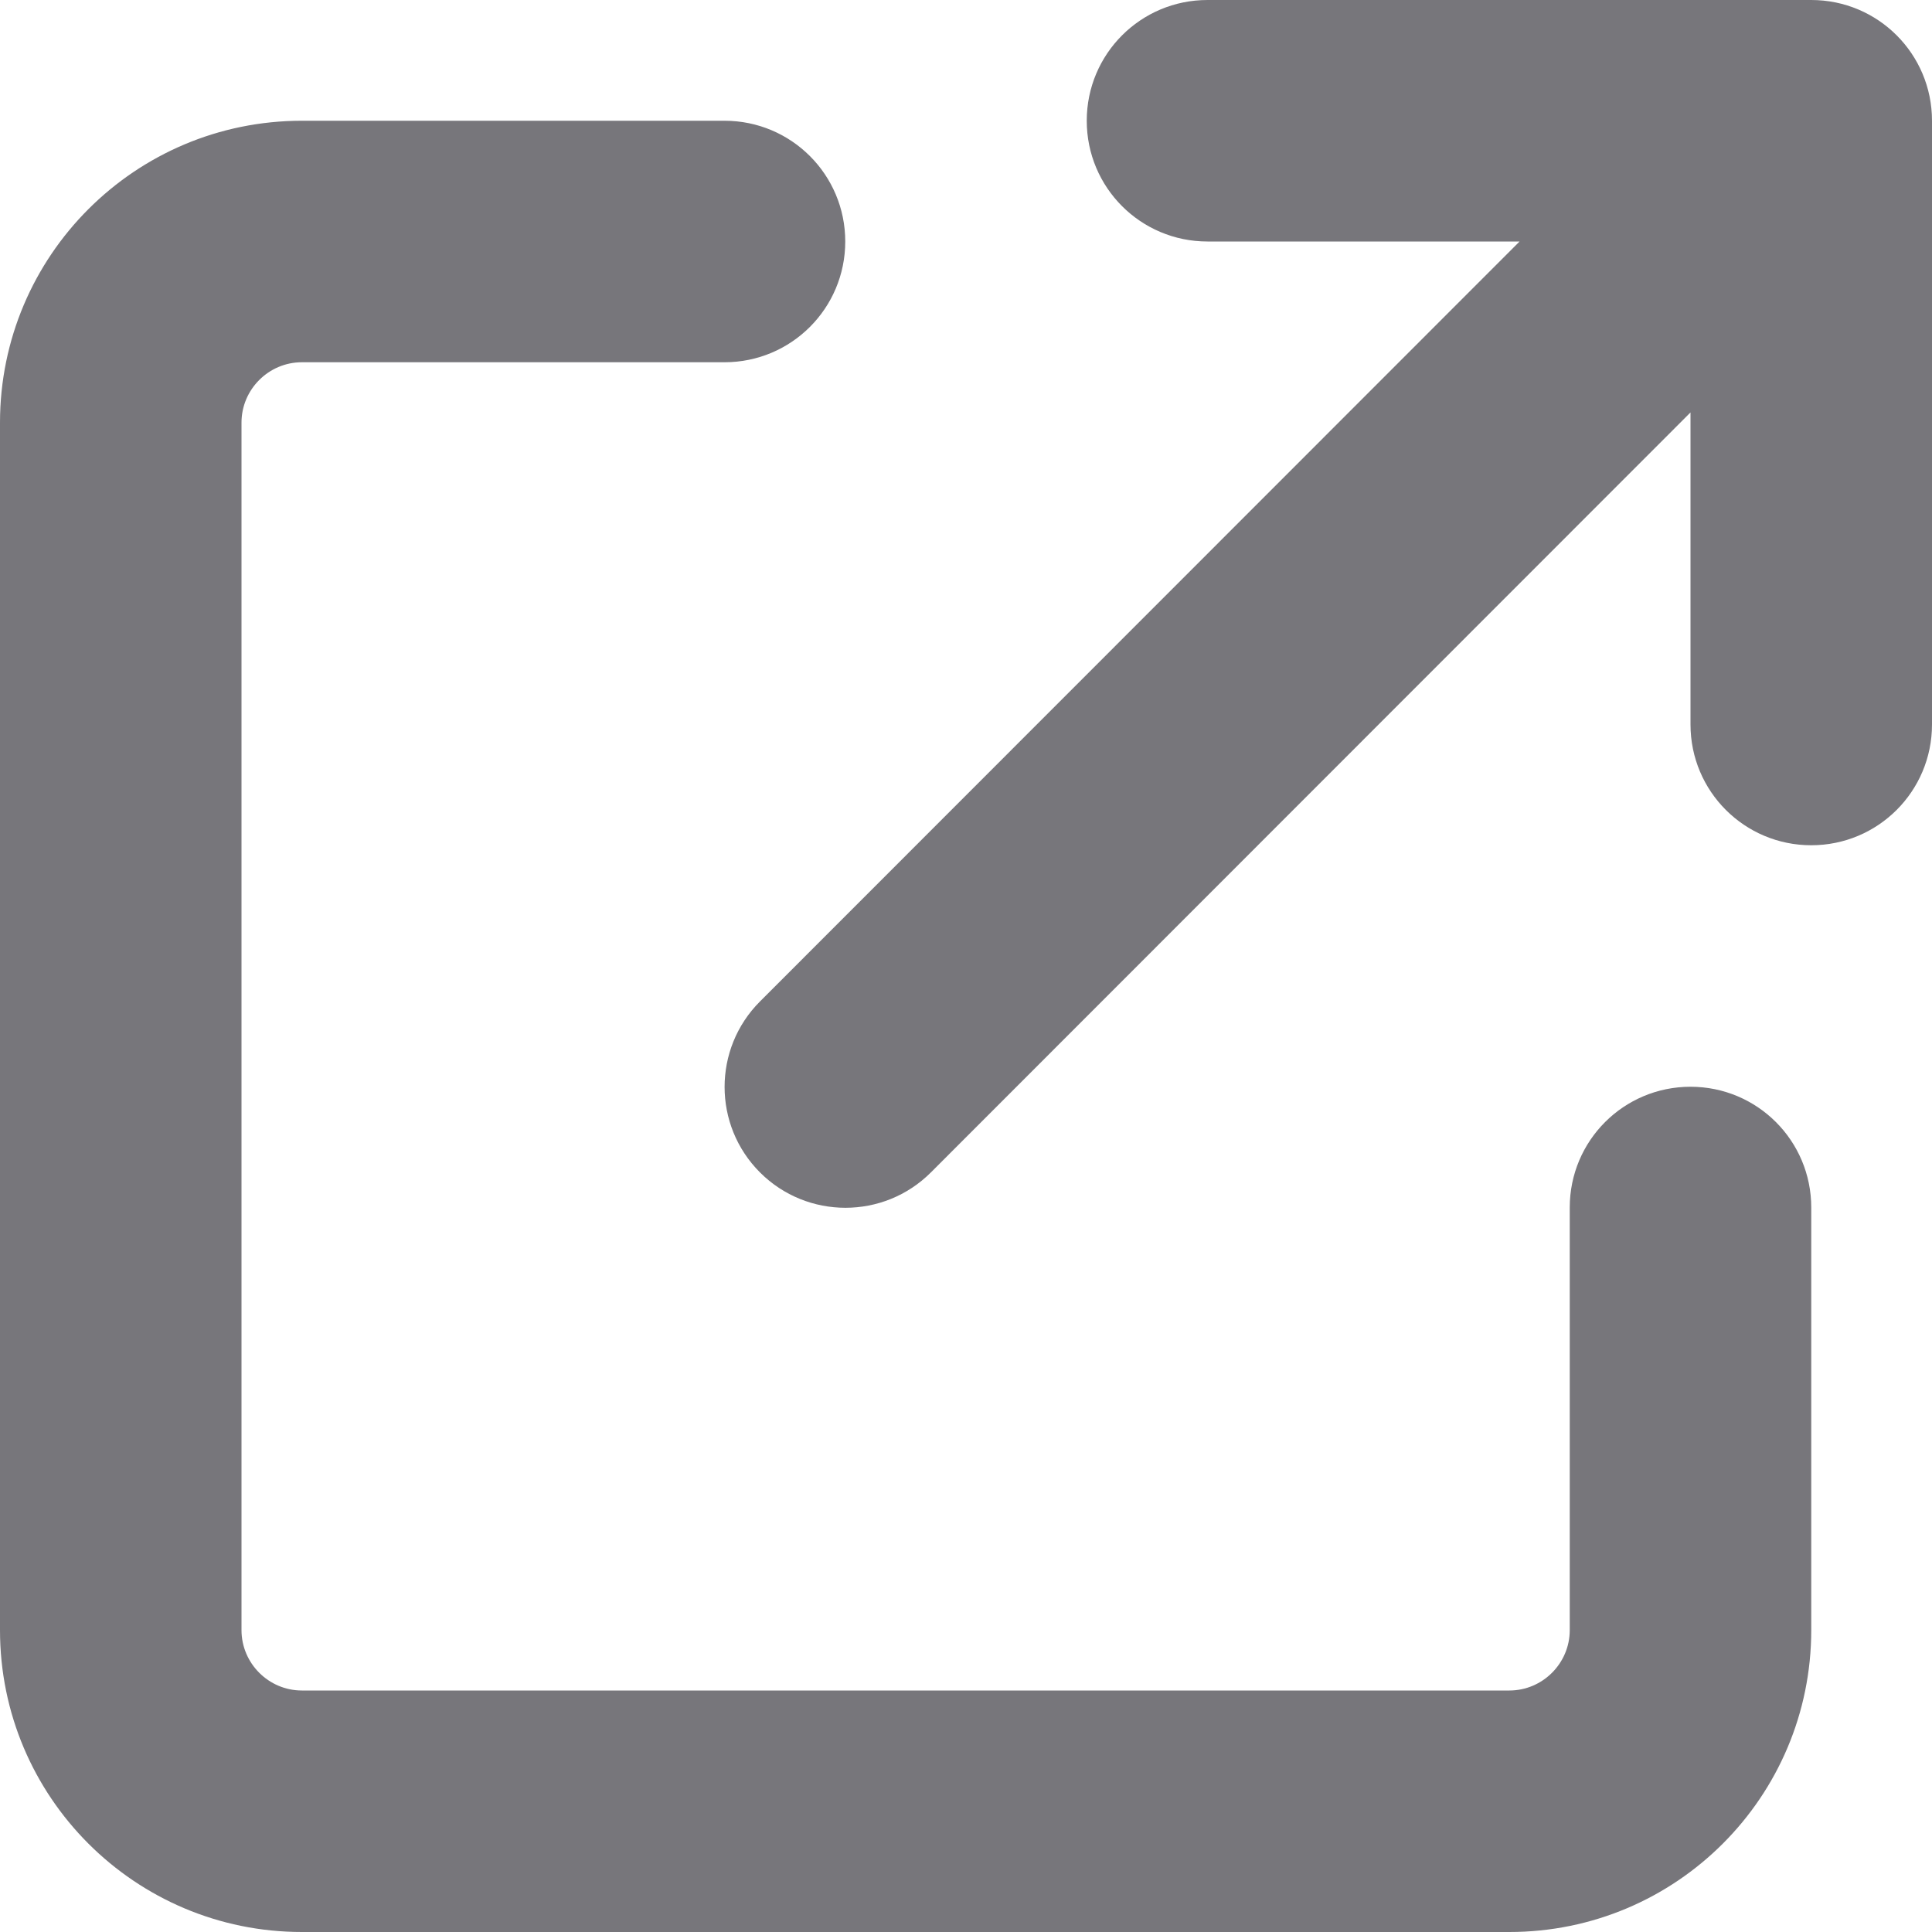
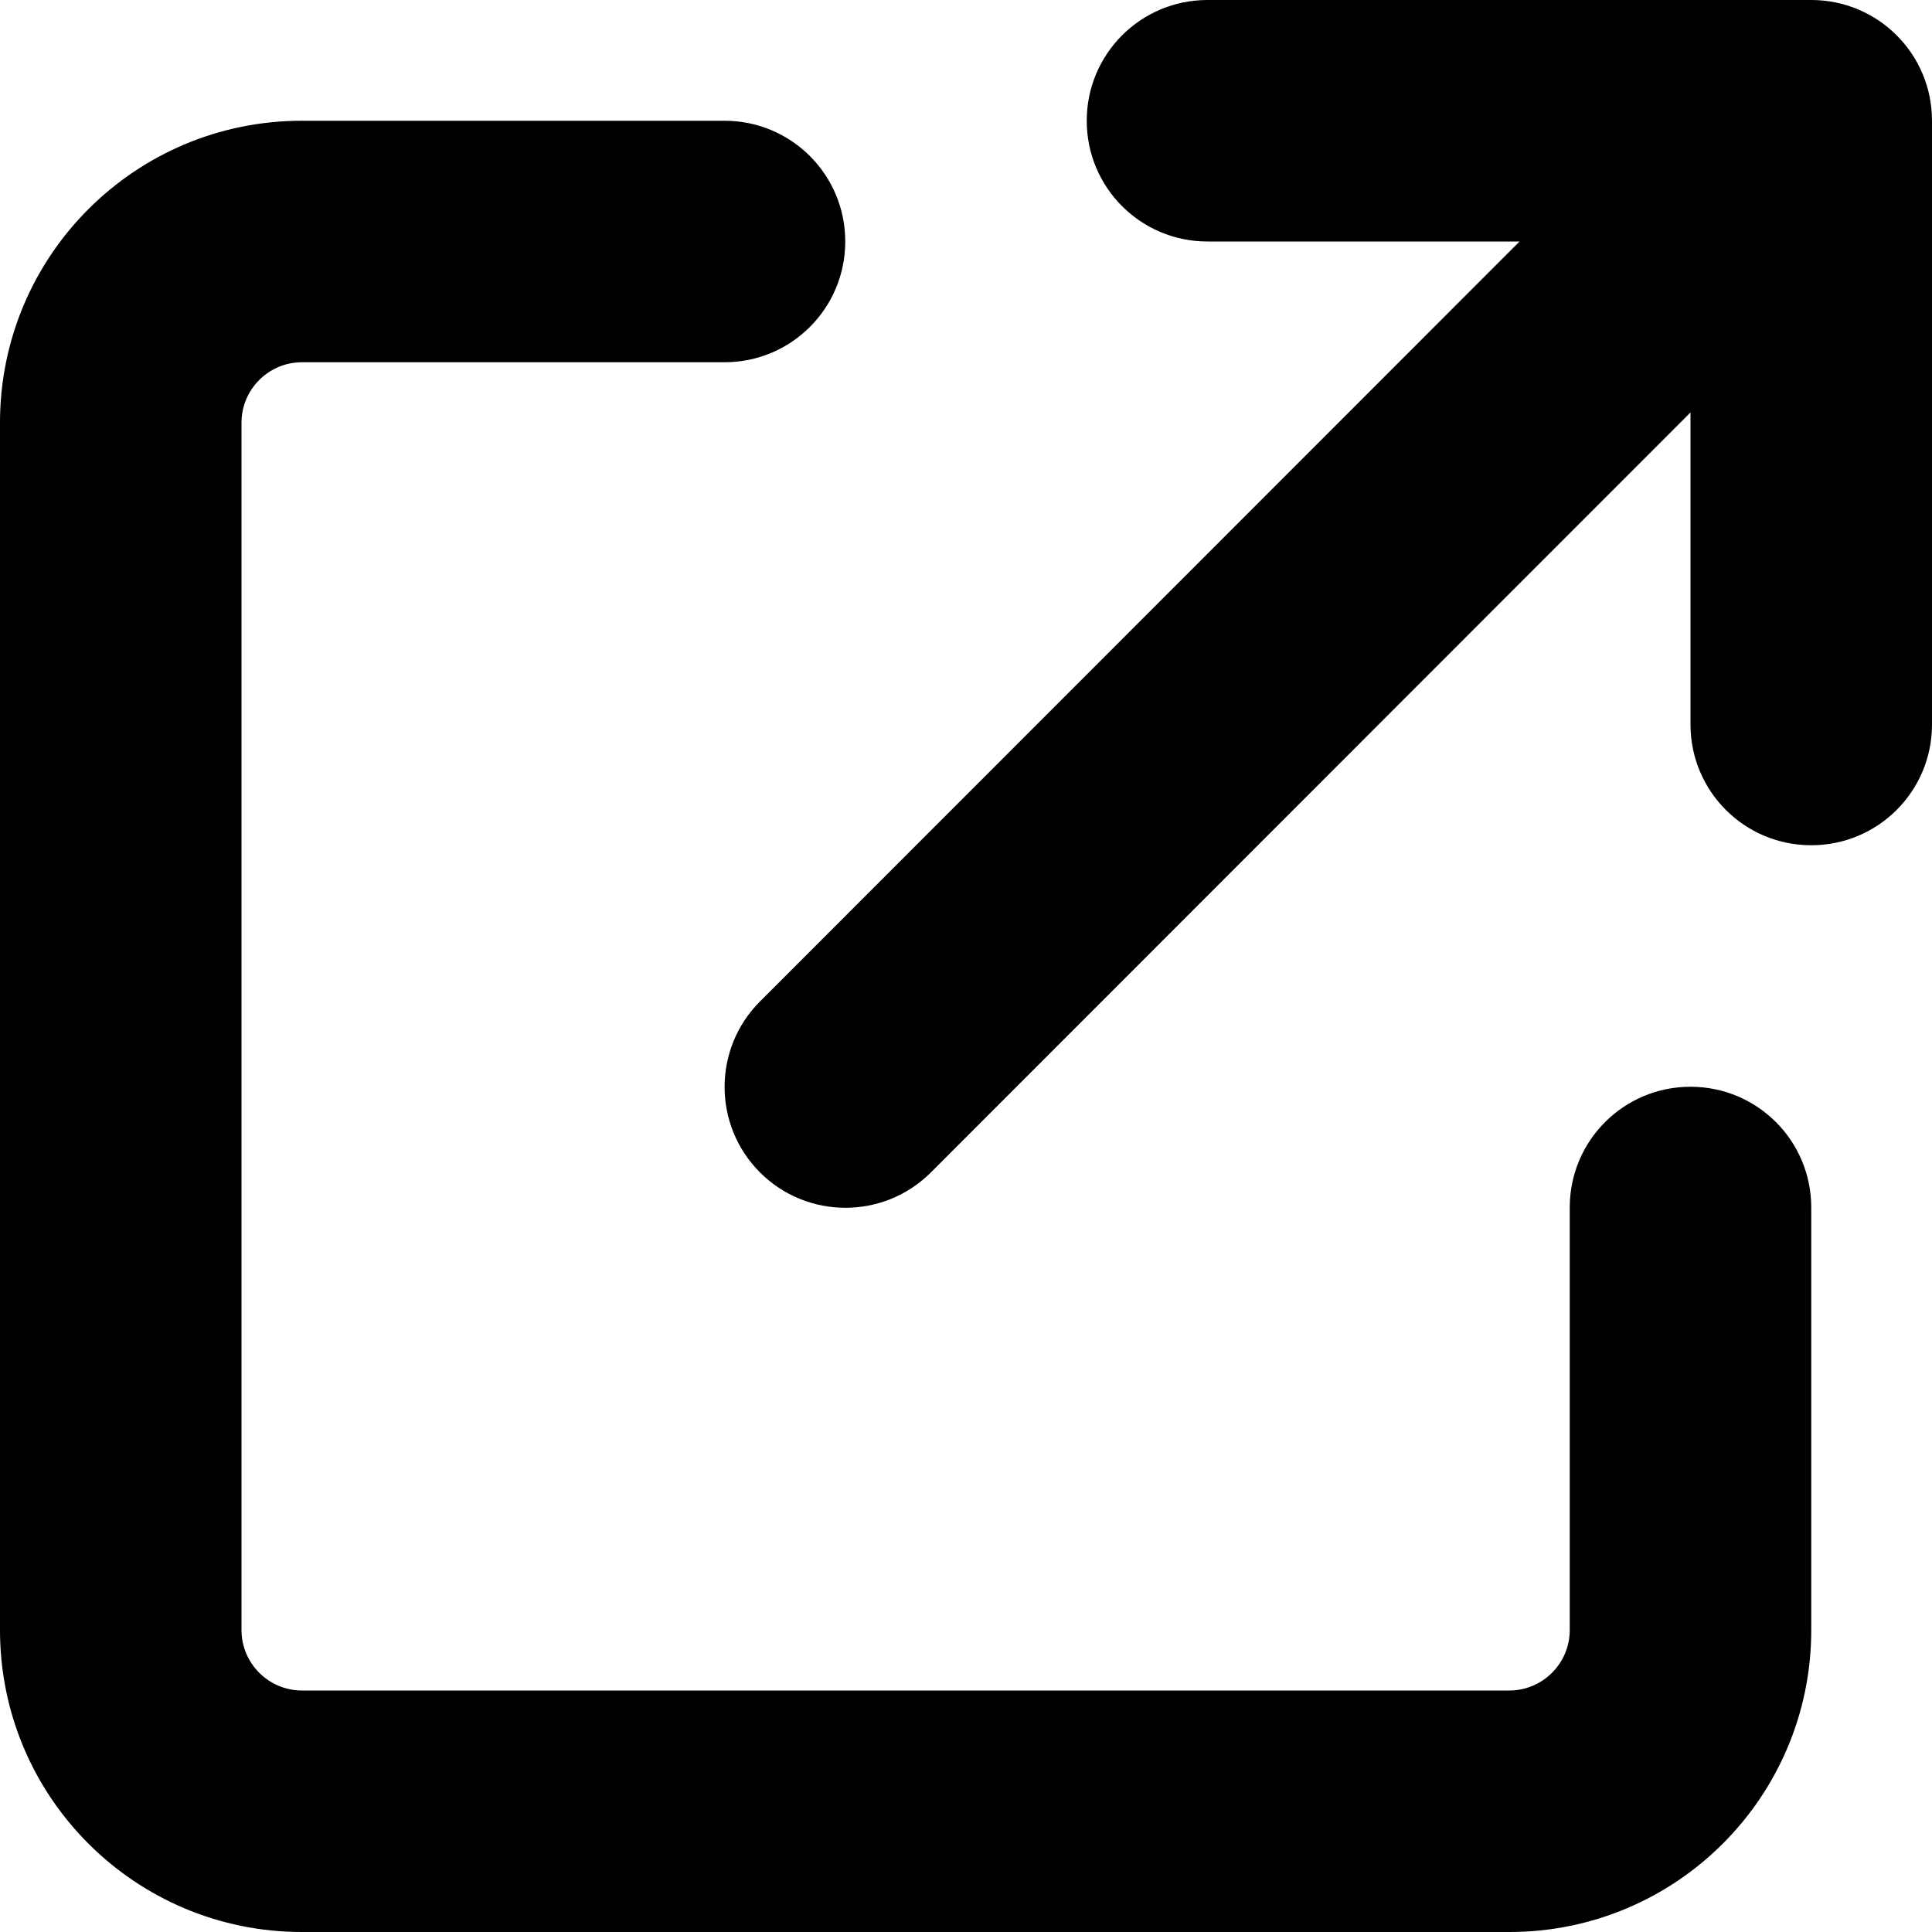
- <svg xmlns="http://www.w3.org/2000/svg" viewBox="0 0 512 512">
-   <path fill="#77767b" d="M320 0c-17.7 0-32 14.3-32 32s14.3 32 32 32h82.7L201.4 265.4c-12.5 12.5-12.5 32.8 0 45.3s32.8 12.5 45.3 0L448 109.3V192c0 17.7 14.3 32 32 32s32-14.3 32-32V32c0-17.7-14.3-32-32-32H320zM80 32C35.8 32 0 67.8 0 112V432c0 44.2 35.8 80 80 80H400c44.2 0 80-35.8 80-80V320c0-17.7-14.3-32-32-32s-32 14.3-32 32V432c0 8.8-7.2 16-16 16H80c-8.8 0-16-7.2-16-16V112c0-8.8 7.2-16 16-16H192c17.7 0 32-14.3 32-32s-14.3-32-32-32H80z" />
+ <svg xmlns="http://www.w3.org/2000/svg" fill="currentColor" viewBox="0 0 512 512">
+   <path d="M320 0c-17.7 0-32 14.3-32 32s14.3 32 32 32h82.7L201.4 265.4c-12.5 12.5-12.5 32.8 0 45.3s32.8 12.5 45.3 0L448 109.3V192c0 17.7 14.3 32 32 32s32-14.3 32-32V32c0-17.7-14.3-32-32-32H320zM80 32C35.8 32 0 67.8 0 112V432c0 44.2 35.8 80 80 80H400c44.2 0 80-35.8 80-80V320c0-17.7-14.3-32-32-32s-32 14.3-32 32V432c0 8.8-7.2 16-16 16H80c-8.8 0-16-7.2-16-16V112c0-8.8 7.2-16 16-16H192c17.7 0 32-14.3 32-32s-14.3-32-32-32H80z" />
</svg>
